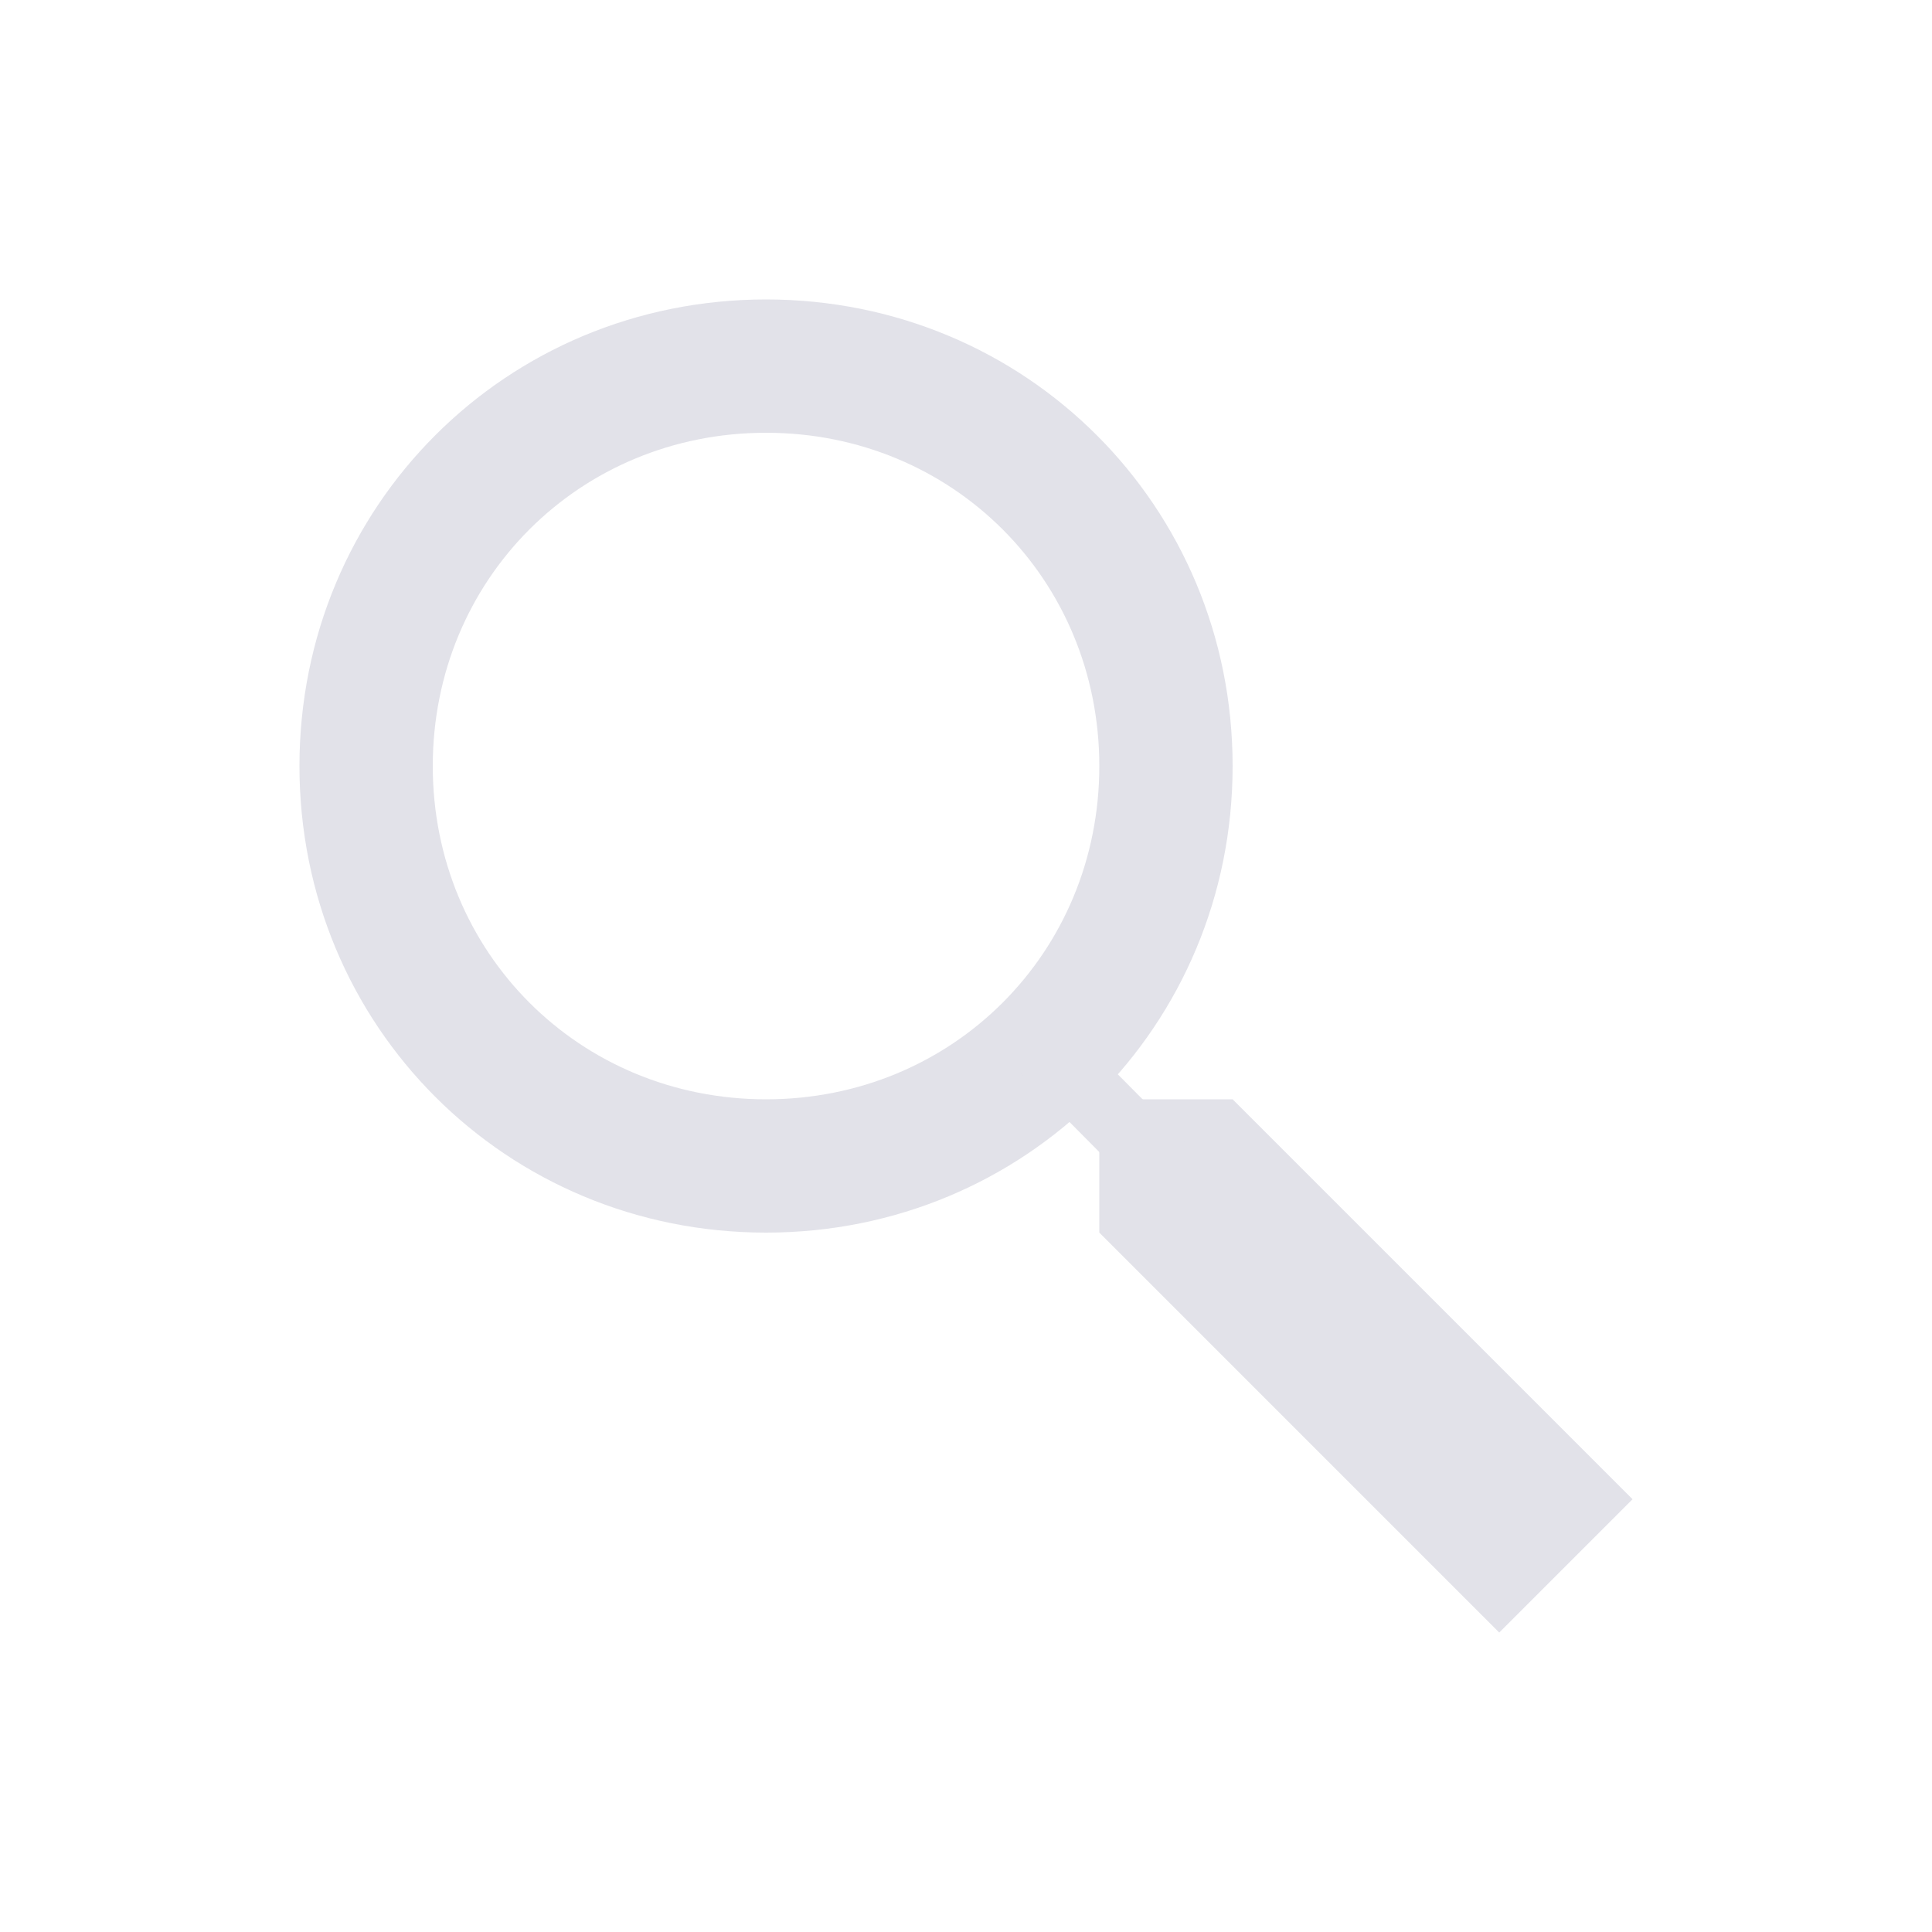
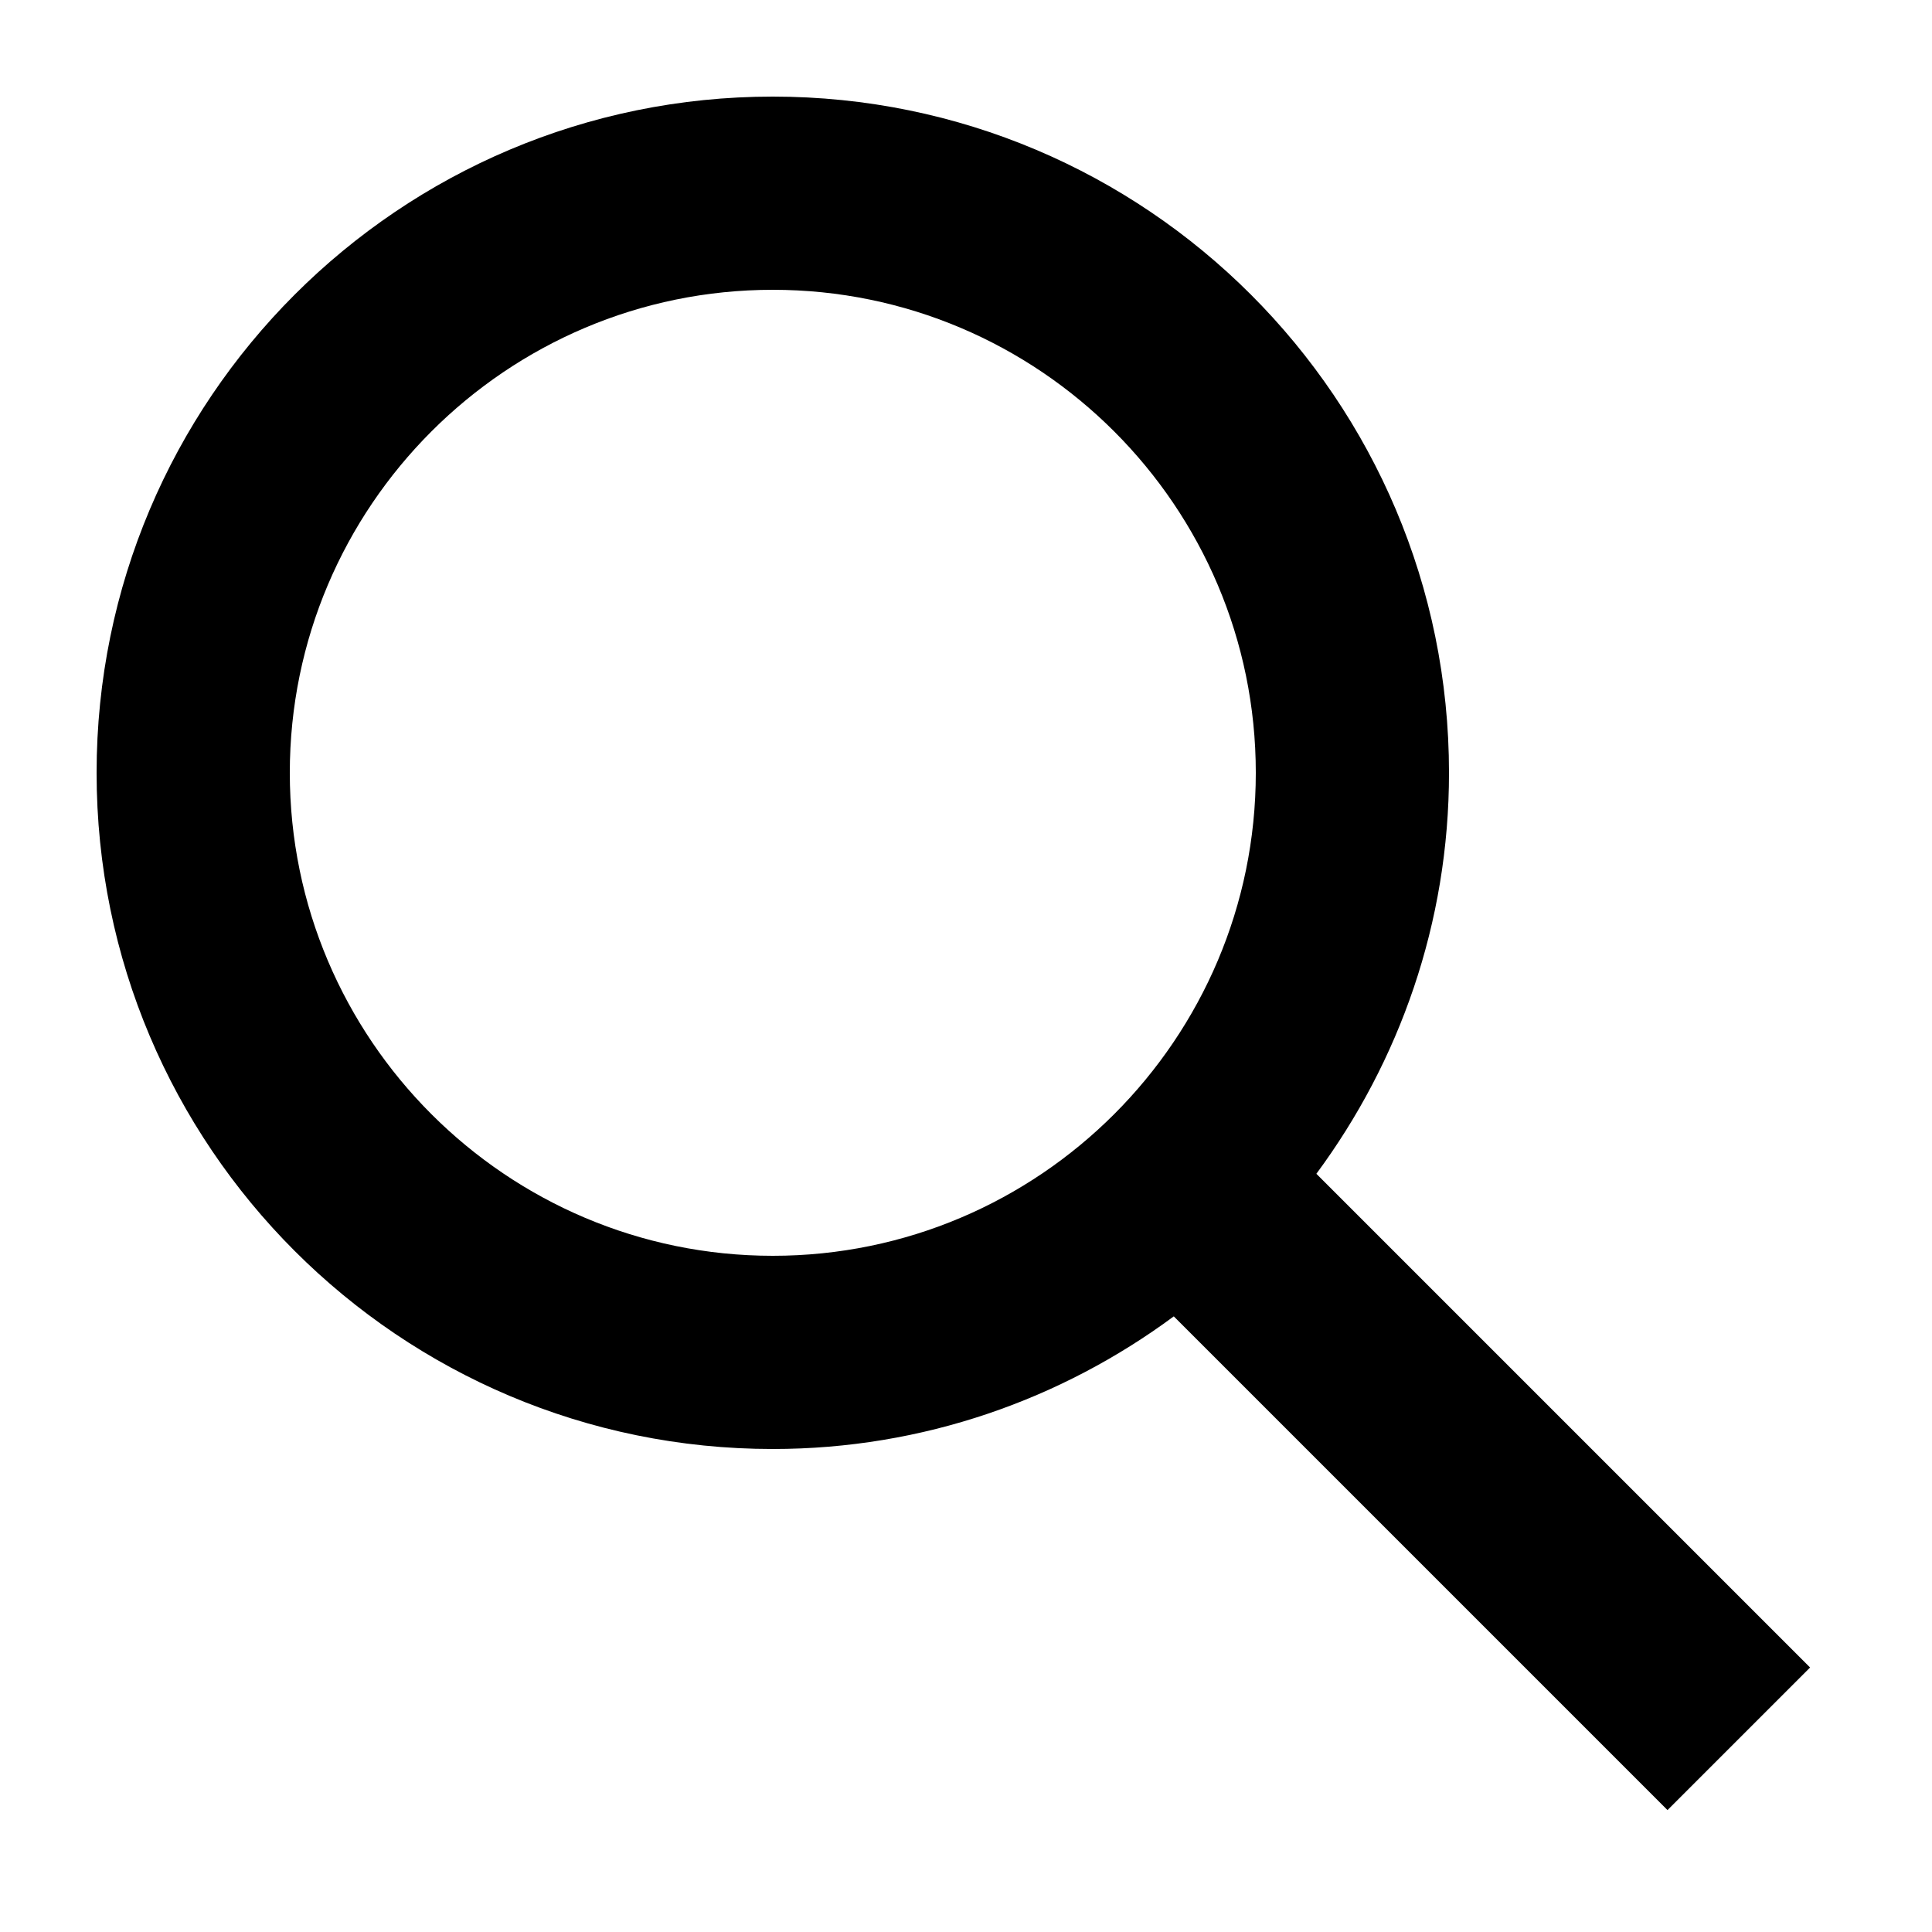
- <svg xmlns="http://www.w3.org/2000/svg" width="1200" height="1200" viewBox="0 0 1200 1200">
-   <g transform="translate(600 600) scale(0.69 0.69) rotate(0) translate(-600 -600)" style="fill:#05055e">
-     <svg fill="#e2e2e9" version="1.1" x="0px" y="0px" viewBox="0 0 100 100" style="enable-background:new 0 0 100 100;" xml:space="preserve">
-       <path d="M100,90l-10,10L60,70V60h10L100,90z" />
-       <path d="M35,70C15.5,70,0,54.5,0,35S15.5,0,35,0s35,15.5,35,35S54.5,70,35,70z M35,10c-14,0-25,11-25,25s11,25,25,25s25-11,25-25  S49,10,35,10z" />
-       <path d="M53.1,57l3.6-3.6L69,65.8l-3.6,3.6L53.1,57z" />
-     </svg>
+ <svg xmlns="http://www.w3.org/2000/svg" width="20" height="20" viewBox="0 0 20 20">
+   <g id="Search" transform="translate(200 -41)">
+     <g fill="none" stroke-miterlimit="10">
+       <path d="M-181.262,58.262l-5.111-5.111A6.958,6.958,0,0,0-185,49a7,7,0,0,0-7-7,7,7,0,0,0-7,7,7,7,0,0,0,7,7,6.958,6.958,0,0,0,4.151-1.373l5.111,5.111ZM-197,49a5.006,5.006,0,0,1,5-5,5.006,5.006,0,0,1,5,5,5.006,5.006,0,0,1-5,5A5.006,5.006,0,0,1-197,49Z" stroke="none" />
+       <path d="M -182.738 59.738 L -187.849 54.627 C -189.011 55.486 -190.444 56 -192 56 C -195.866 56 -199 52.866 -199 49 C -199 45.134 -195.866 42 -192 42 C -188.134 42 -185 45.134 -185 49 C -185 50.556 -185.514 51.989 -186.373 53.151 L -181.262 58.262 L -182.738 59.738 Z M -192 44 C -194.757 44 -197 46.243 -197 49 C -197 51.757 -194.757 54 -192 54 C -189.243 54 -187 51.757 -187 49 C -187 46.243 -189.243 44 -192 44 Z" stroke="none" fill="currentColor" />
+     </g>
+     <rect width="20" height="20" transform="translate(-200 41)" fill="none" />
  </g>
</svg>
